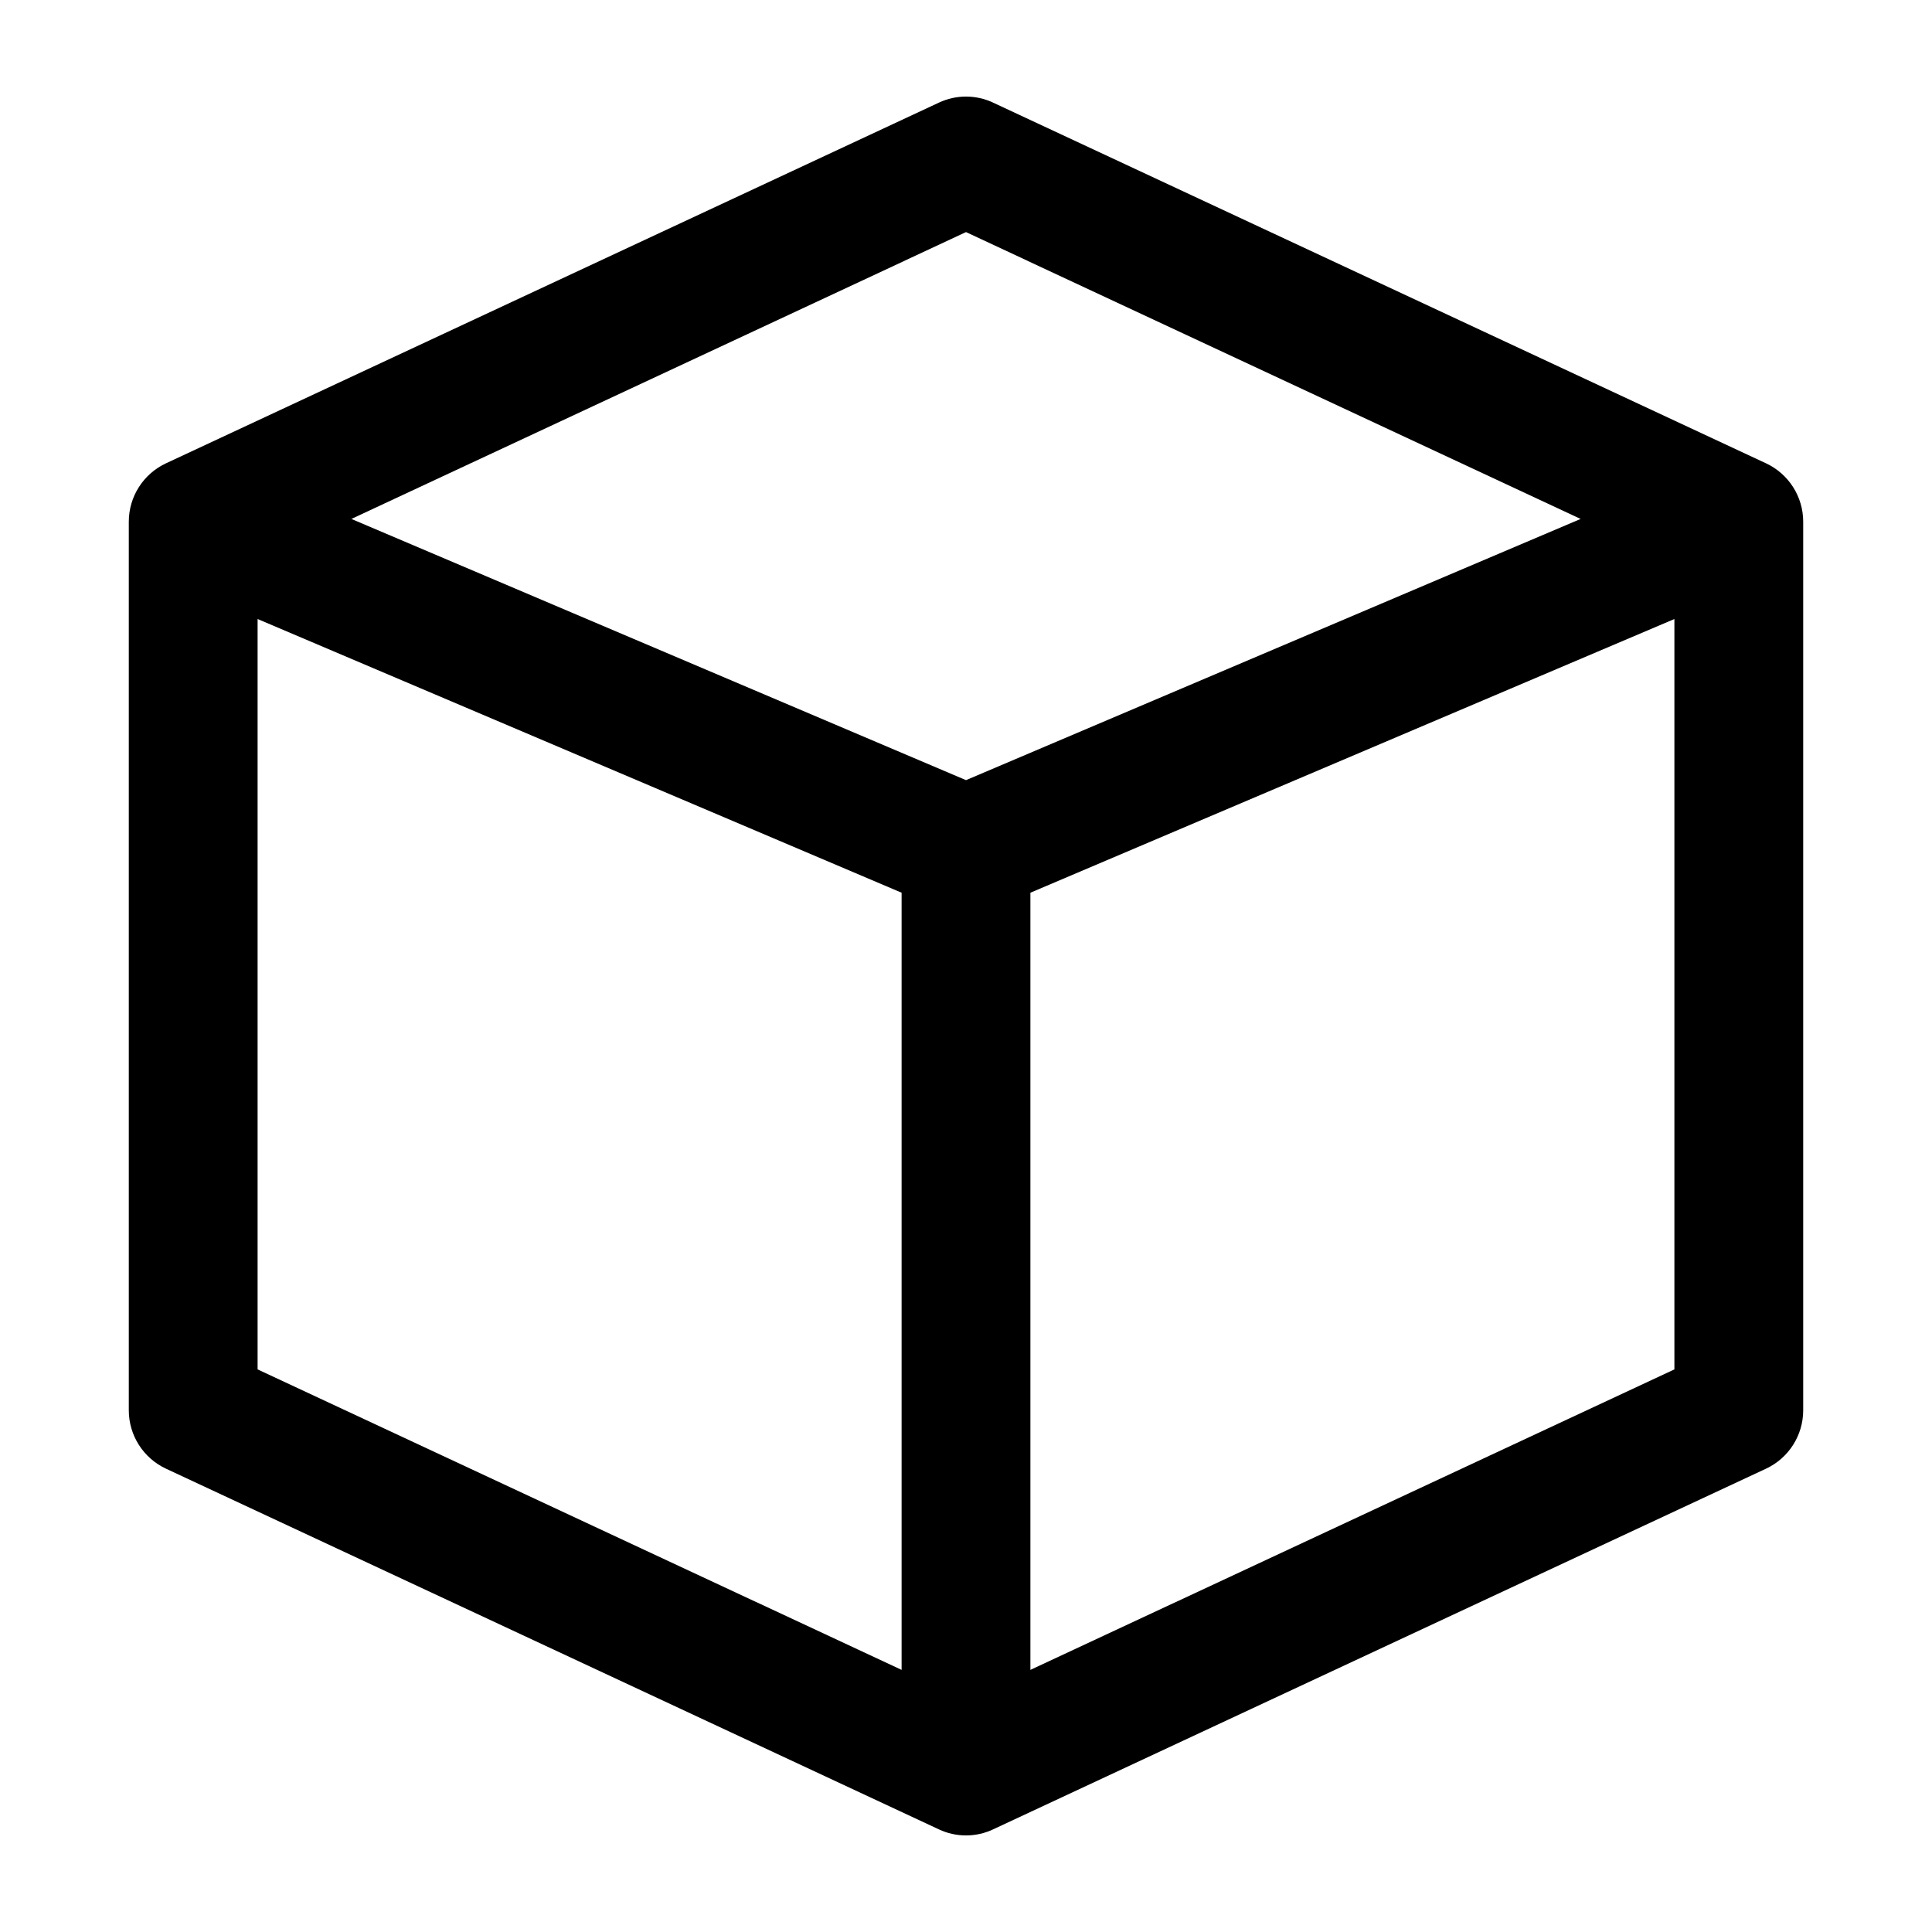
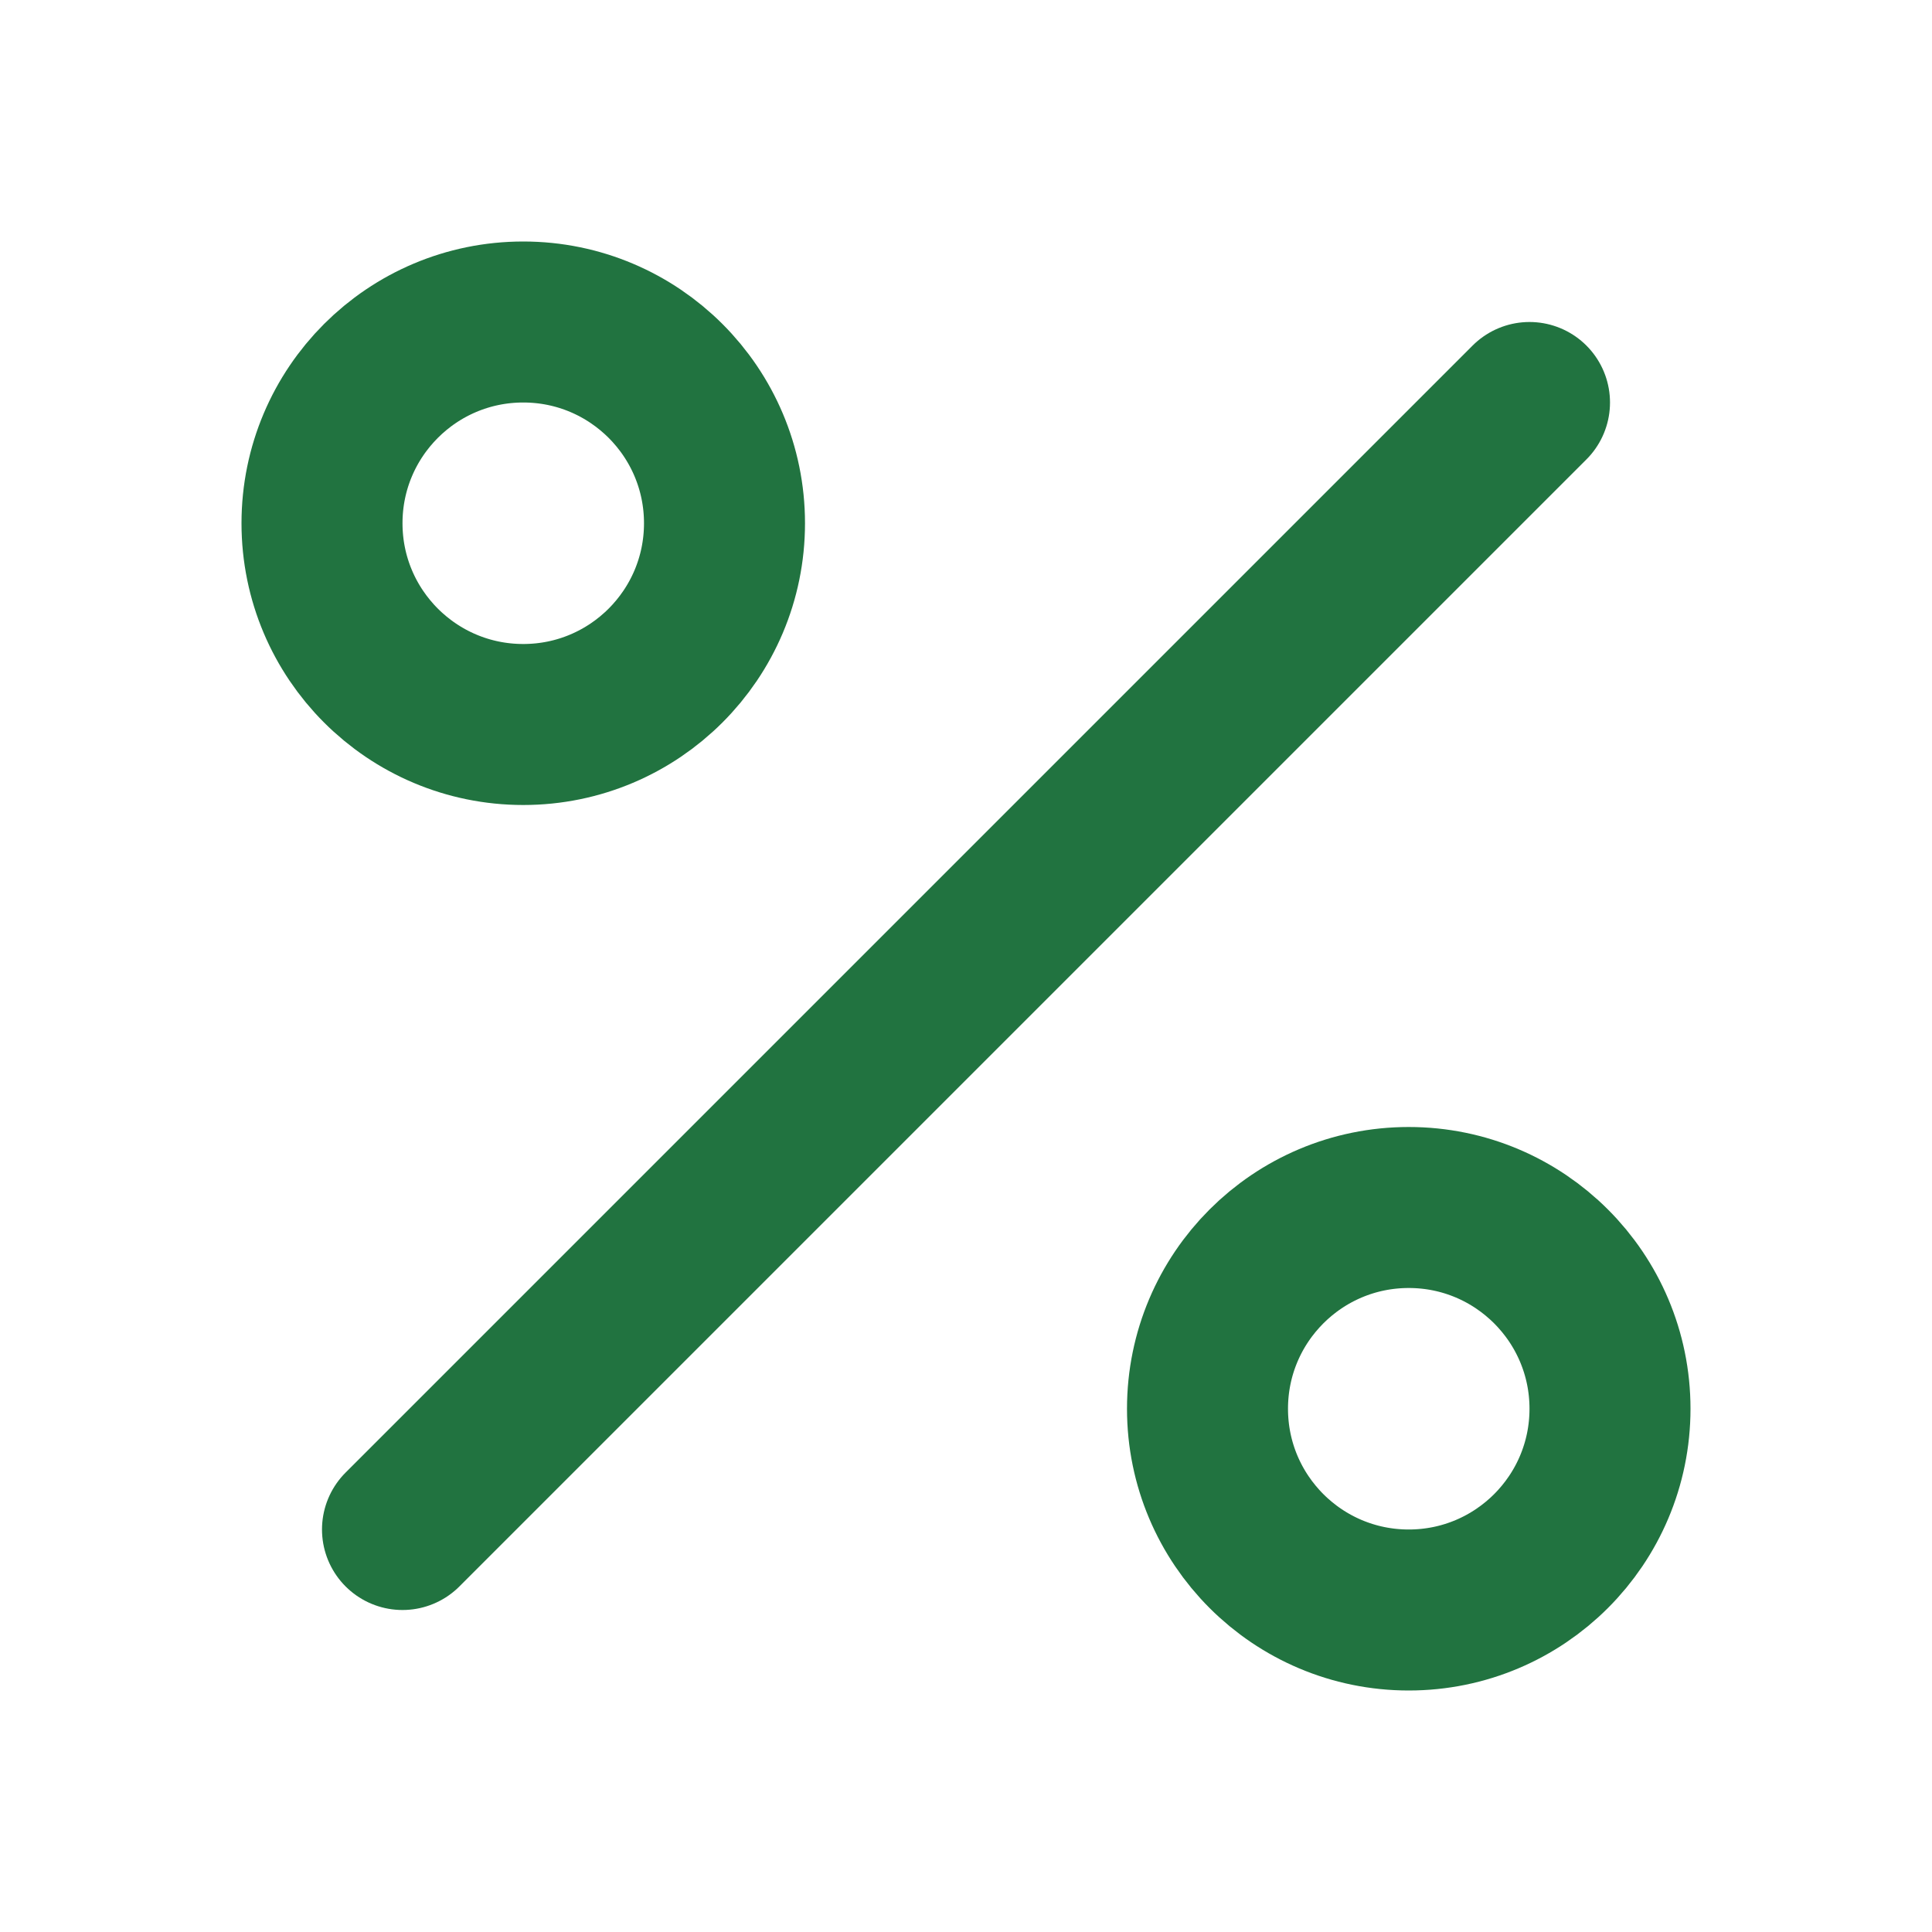
- <svg xmlns="http://www.w3.org/2000/svg" width="15" height="15" viewBox="0 0 15 15" fill="none">
-   <path d="M7.289 0.797C7.423 0.734 7.577 0.734 7.711 0.797L13.711 3.597C13.887 3.679 14 3.856 14 4.05V10.95C14 11.144 13.887 11.321 13.711 11.403L7.711 14.203C7.577 14.266 7.423 14.266 7.289 14.203L1.289 11.403C1.113 11.321 1 11.144 1 10.95V4.05C1 3.856 1.113 3.679 1.289 3.597L7.289 0.797ZM2 4.806L7 6.931V12.965L2 10.632V4.806ZM8 12.965L13 10.632V4.806L8 6.931V12.965ZM7.5 6.057L12.272 4.029L7.5 1.802L2.728 4.029L7.5 6.057Z" fill="currentColor" fill-rule="evenodd" clip-rule="evenodd" />
+ <svg xmlns="http://www.w3.org/2000/svg" width="24" height="24" viewBox="0 0 24 24" fill="none" stroke="#217340" stroke-width="2" stroke-linecap="round" stroke-linejoin="round" class="lucide lucide-percent">
+   <line x1="19" x2="5" y1="5" y2="19" />
+   <circle cx="6.5" cy="6.5" r="2.5" />
+   <circle cx="17.5" cy="17.5" r="2.5" />
</svg>
